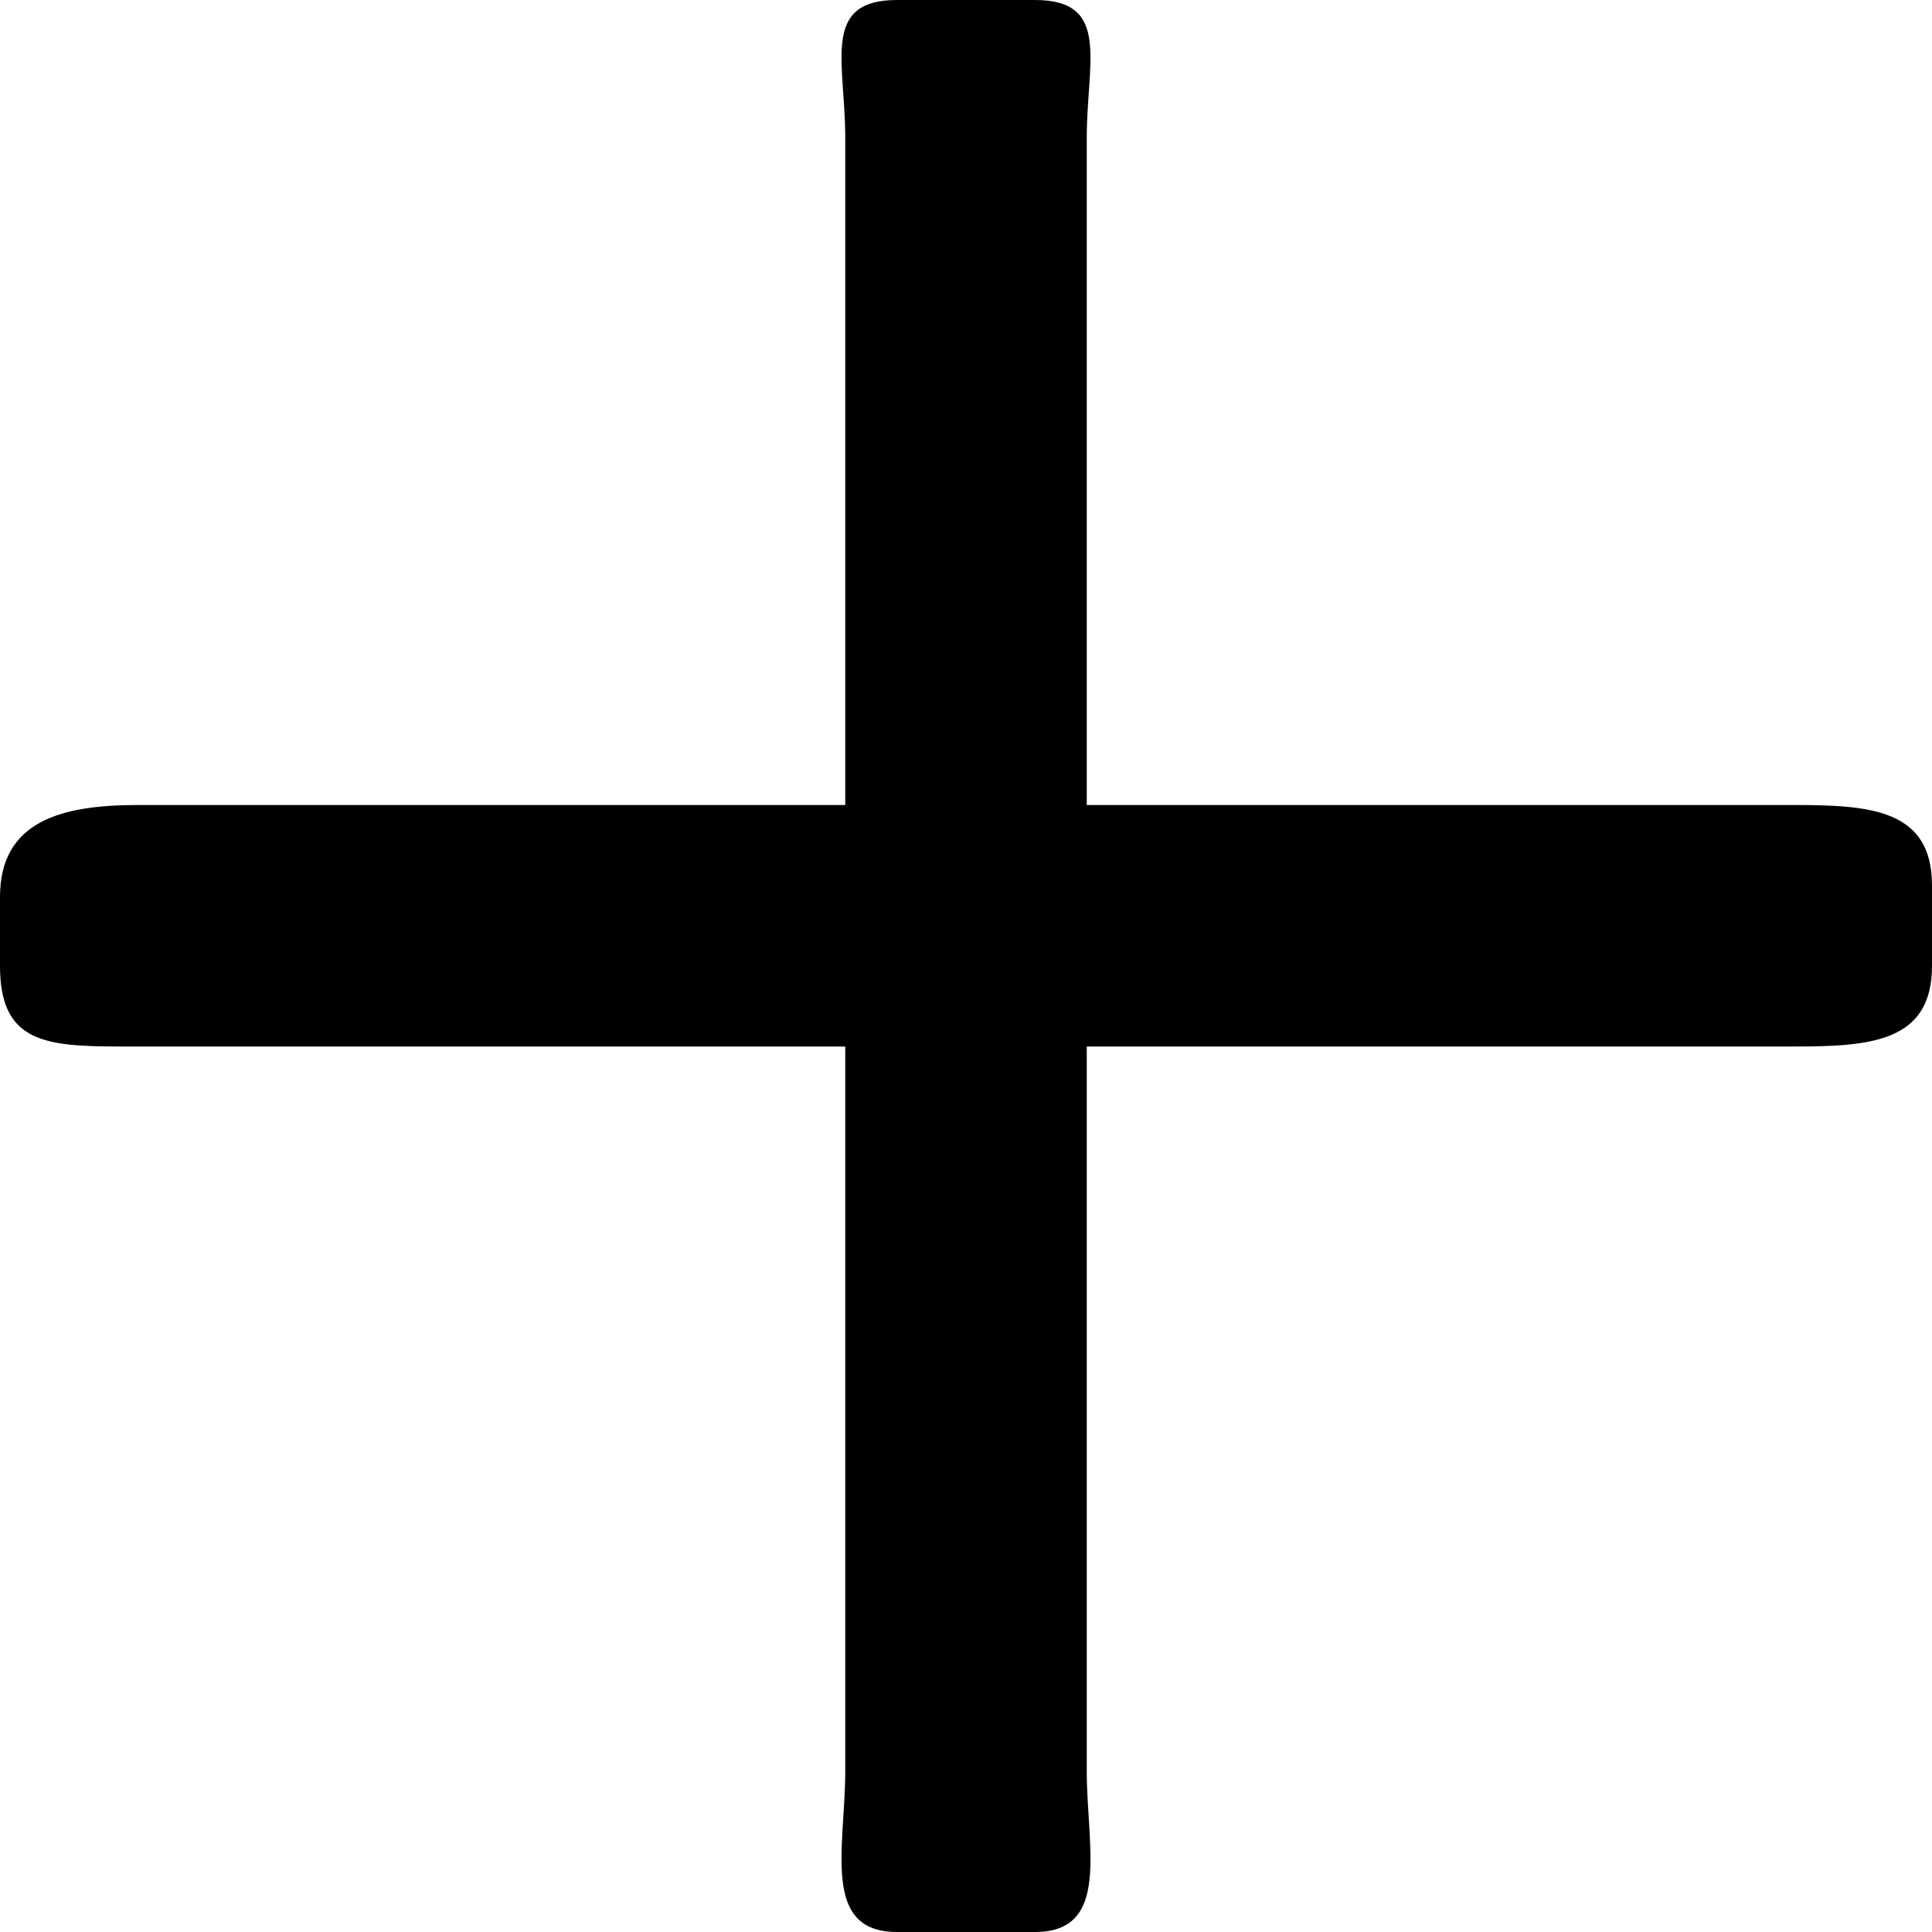
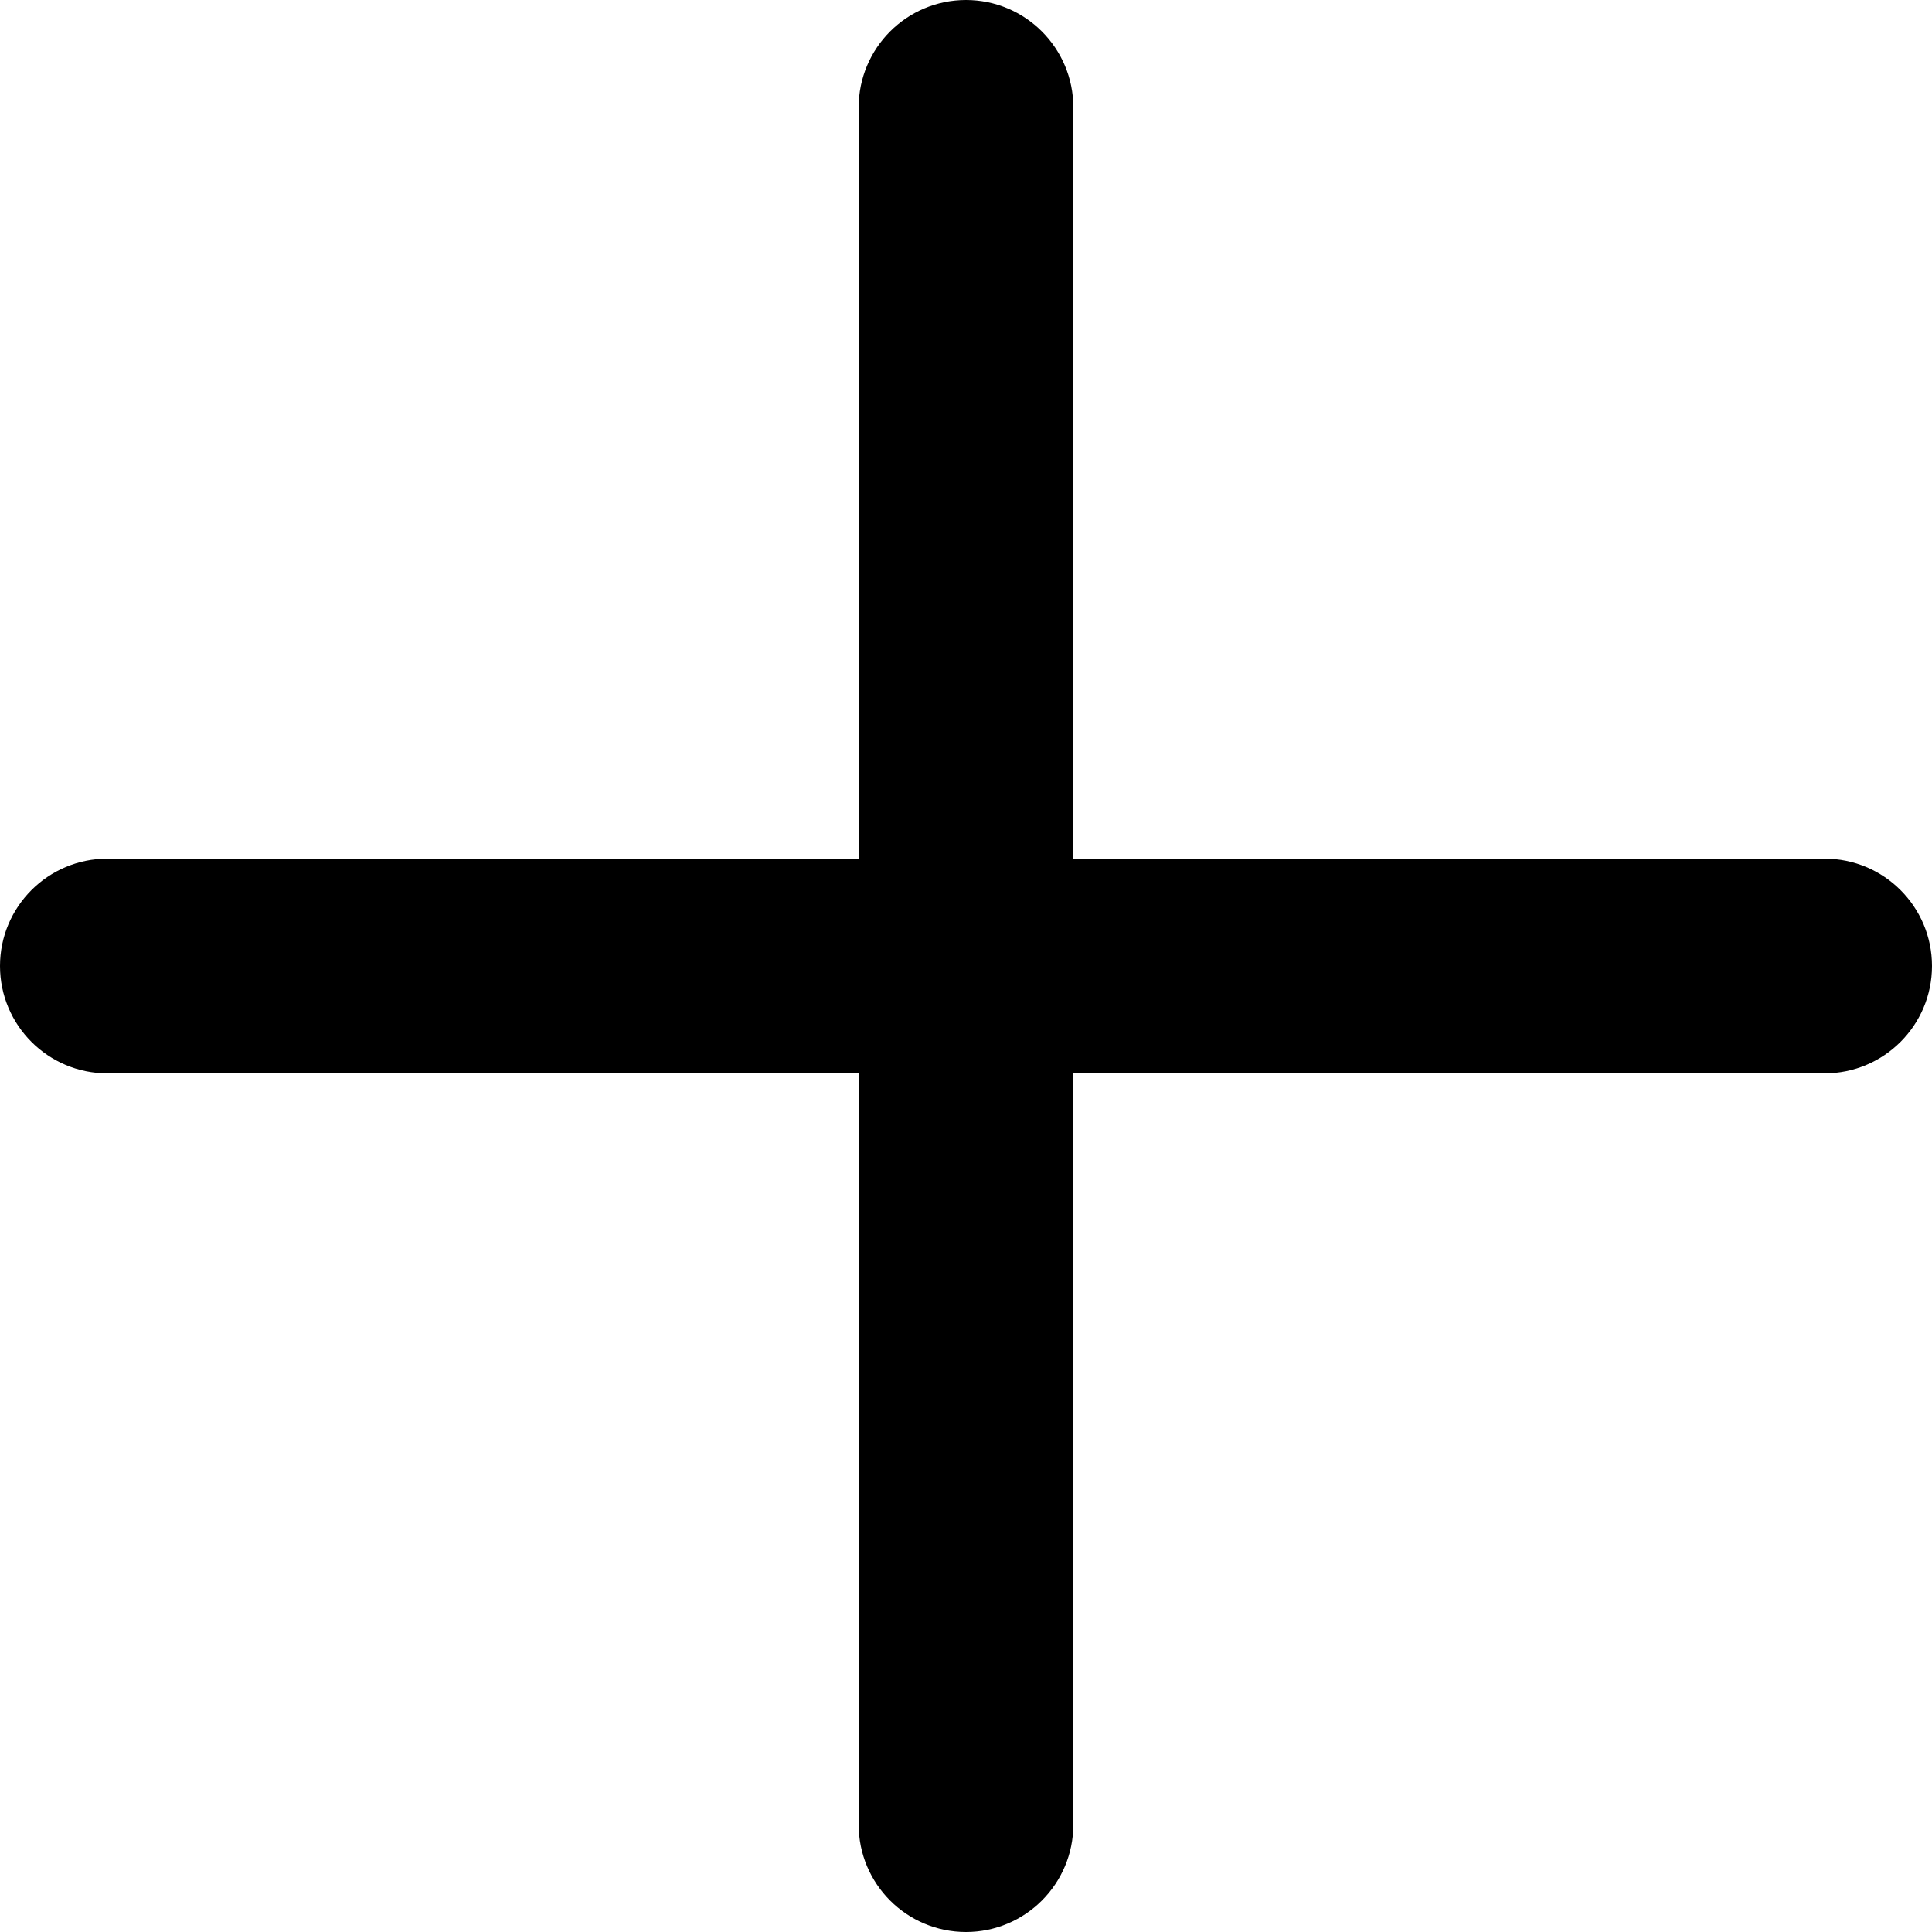
- <svg xmlns="http://www.w3.org/2000/svg" width="24" height="24" viewBox="0 0 24 24" fill="none">
-   <path d="M22.286 10H13.5V1.714C13.5 0.768 13.804 0 12.857 0H11.143C10.196 0 10.5 0.768 10.5 1.714V10H1.714C0.768 10 0 10.196 0 11.143V12C0 12.947 0.553 13 1.5 13H10.5V22C10.5 22.947 10.196 24 11.143 24H12.857C13.804 24 13.5 22.947 13.5 22V13H22.286C23.232 13 24 12.947 24 12V11C24 10.053 23.232 10 22.286 10Z" fill="black" />
+ <svg xmlns="http://www.w3.org/2000/svg" width="18" height="18" viewBox="0 0 18 18" fill="none">
+   <path d="M9 0C9.552 0 10 0.448 10 1V8H17C17.552 8 18 8.448 18 9C18 9.552 17.552 10 17 10H10V17C10 17.552 9.552 18 9 18C8.448 18 8 17.552 8 17V10H1C0.448 10 0 9.552 0 9C0 8.448 0.448 8 1 8H8V1C8 0.448 8.448 0 9 0Z" fill="black" />
</svg>
